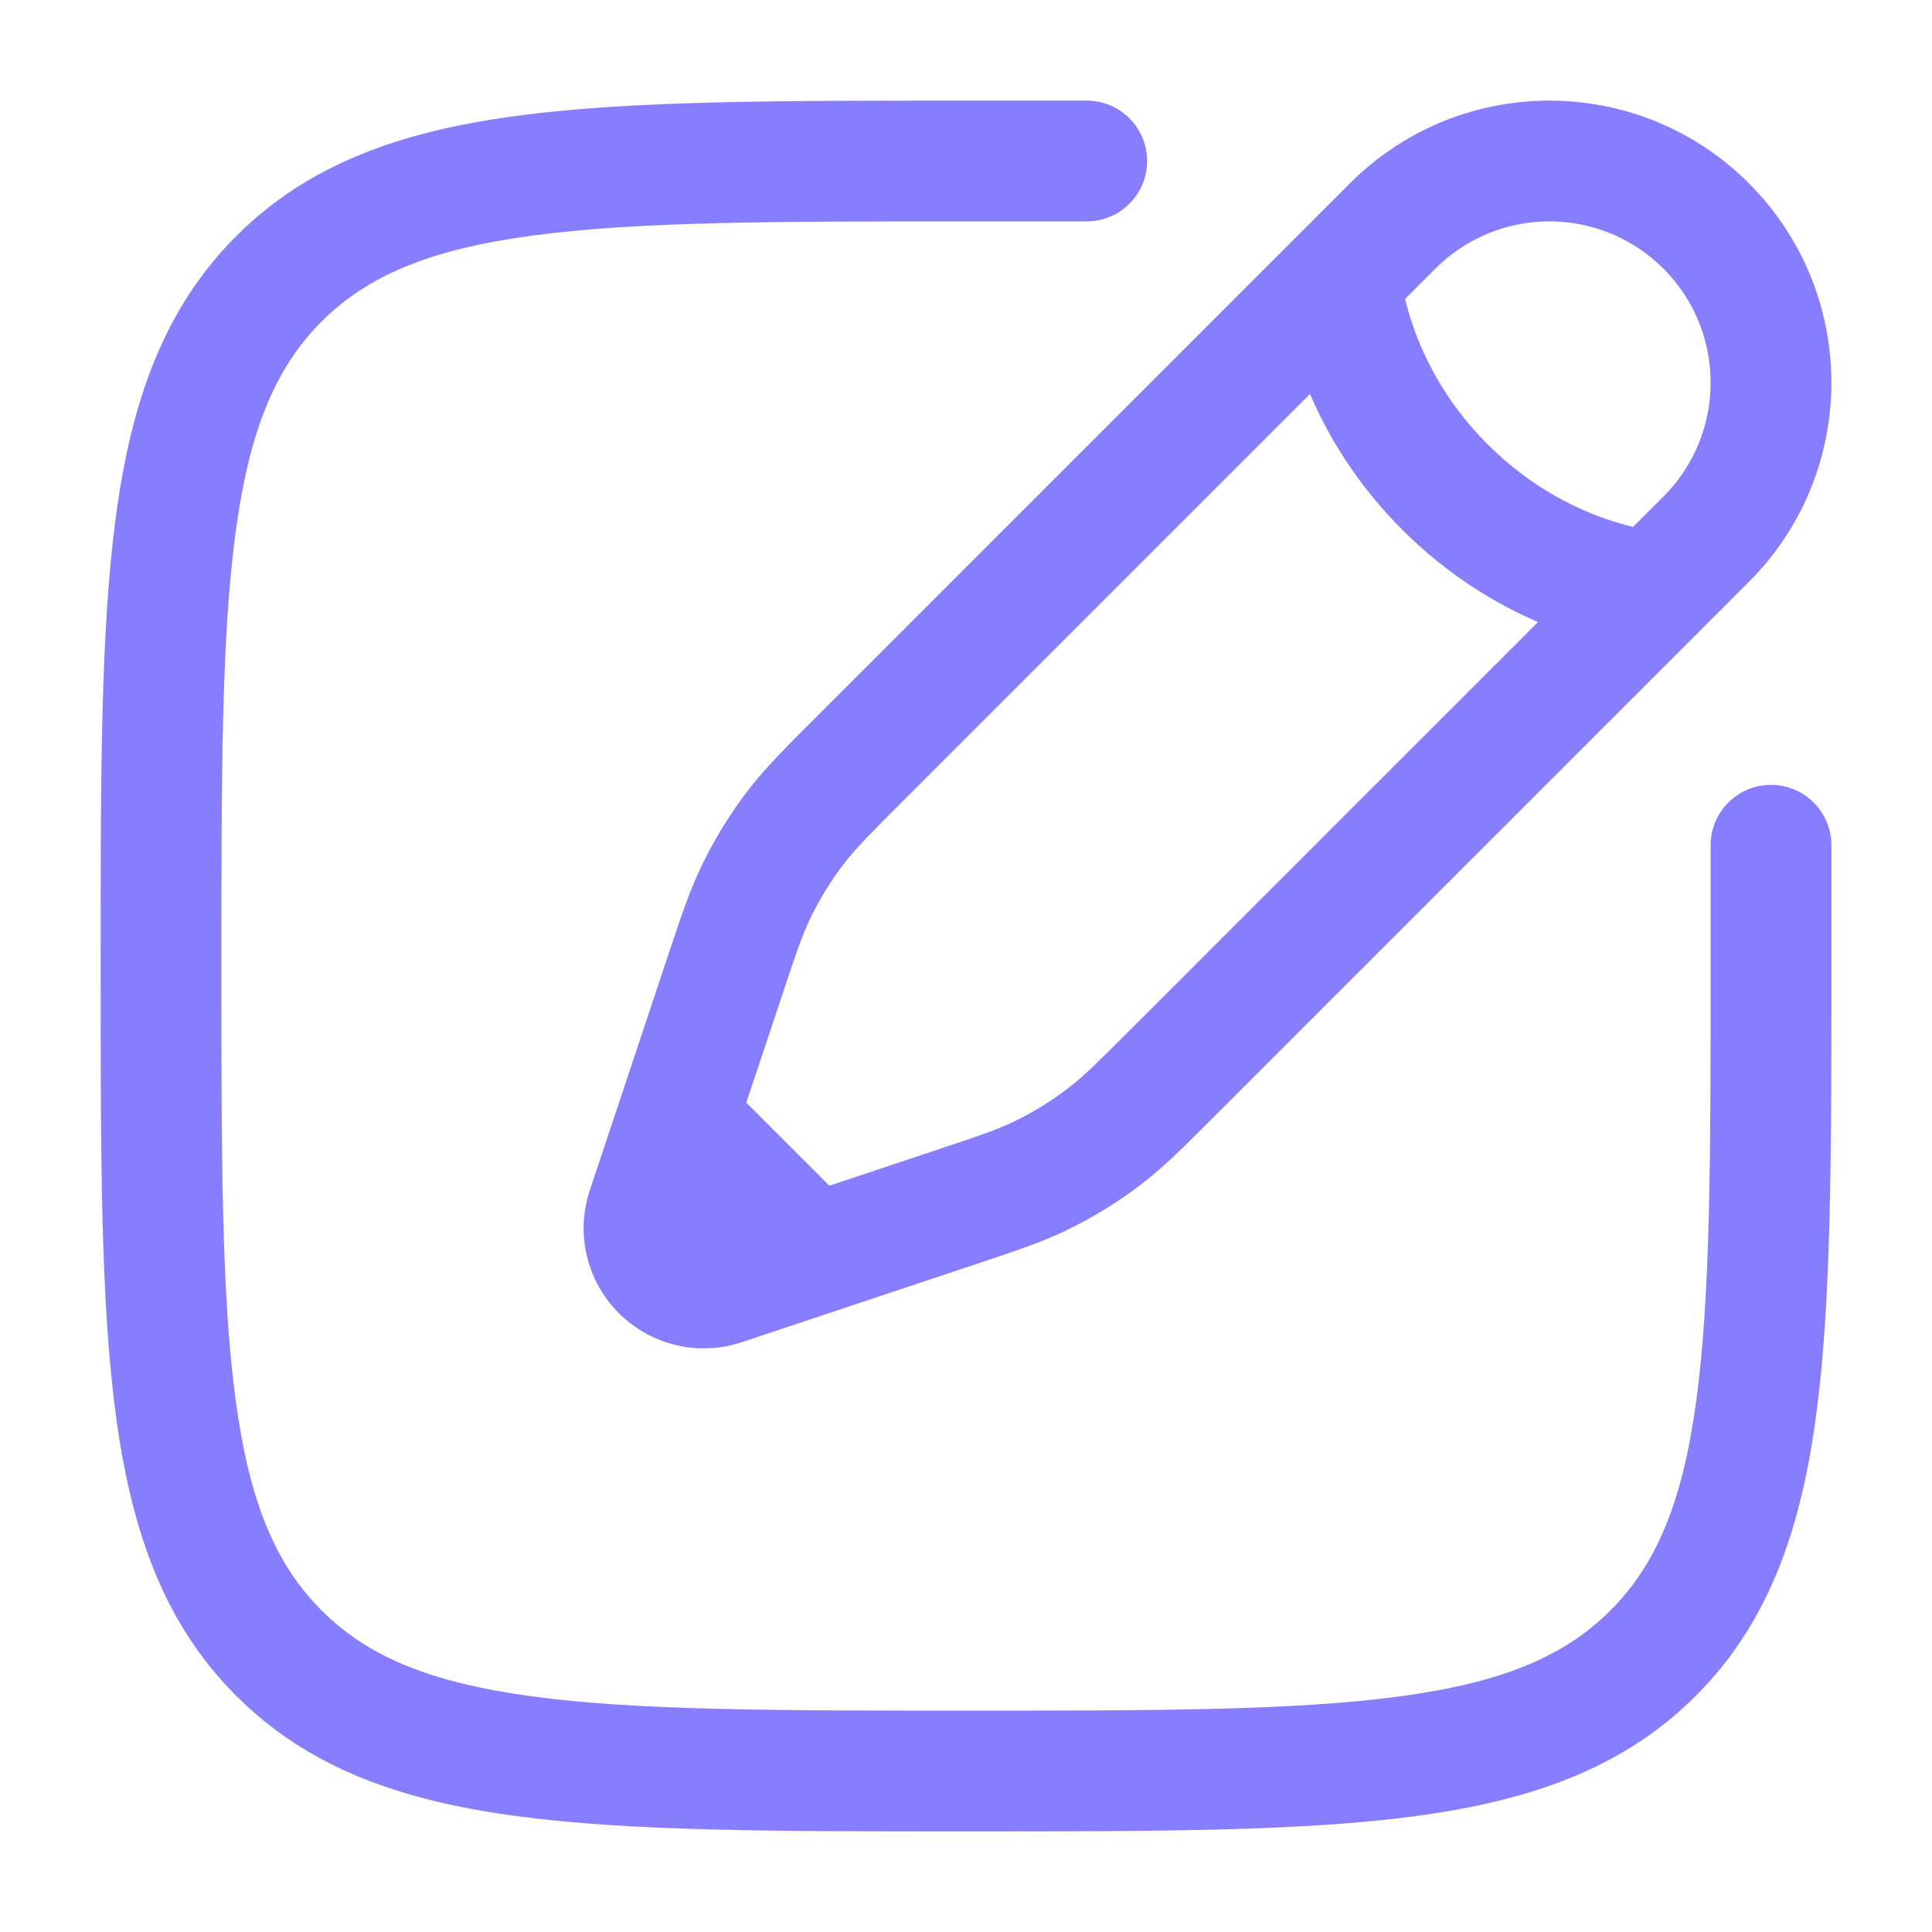
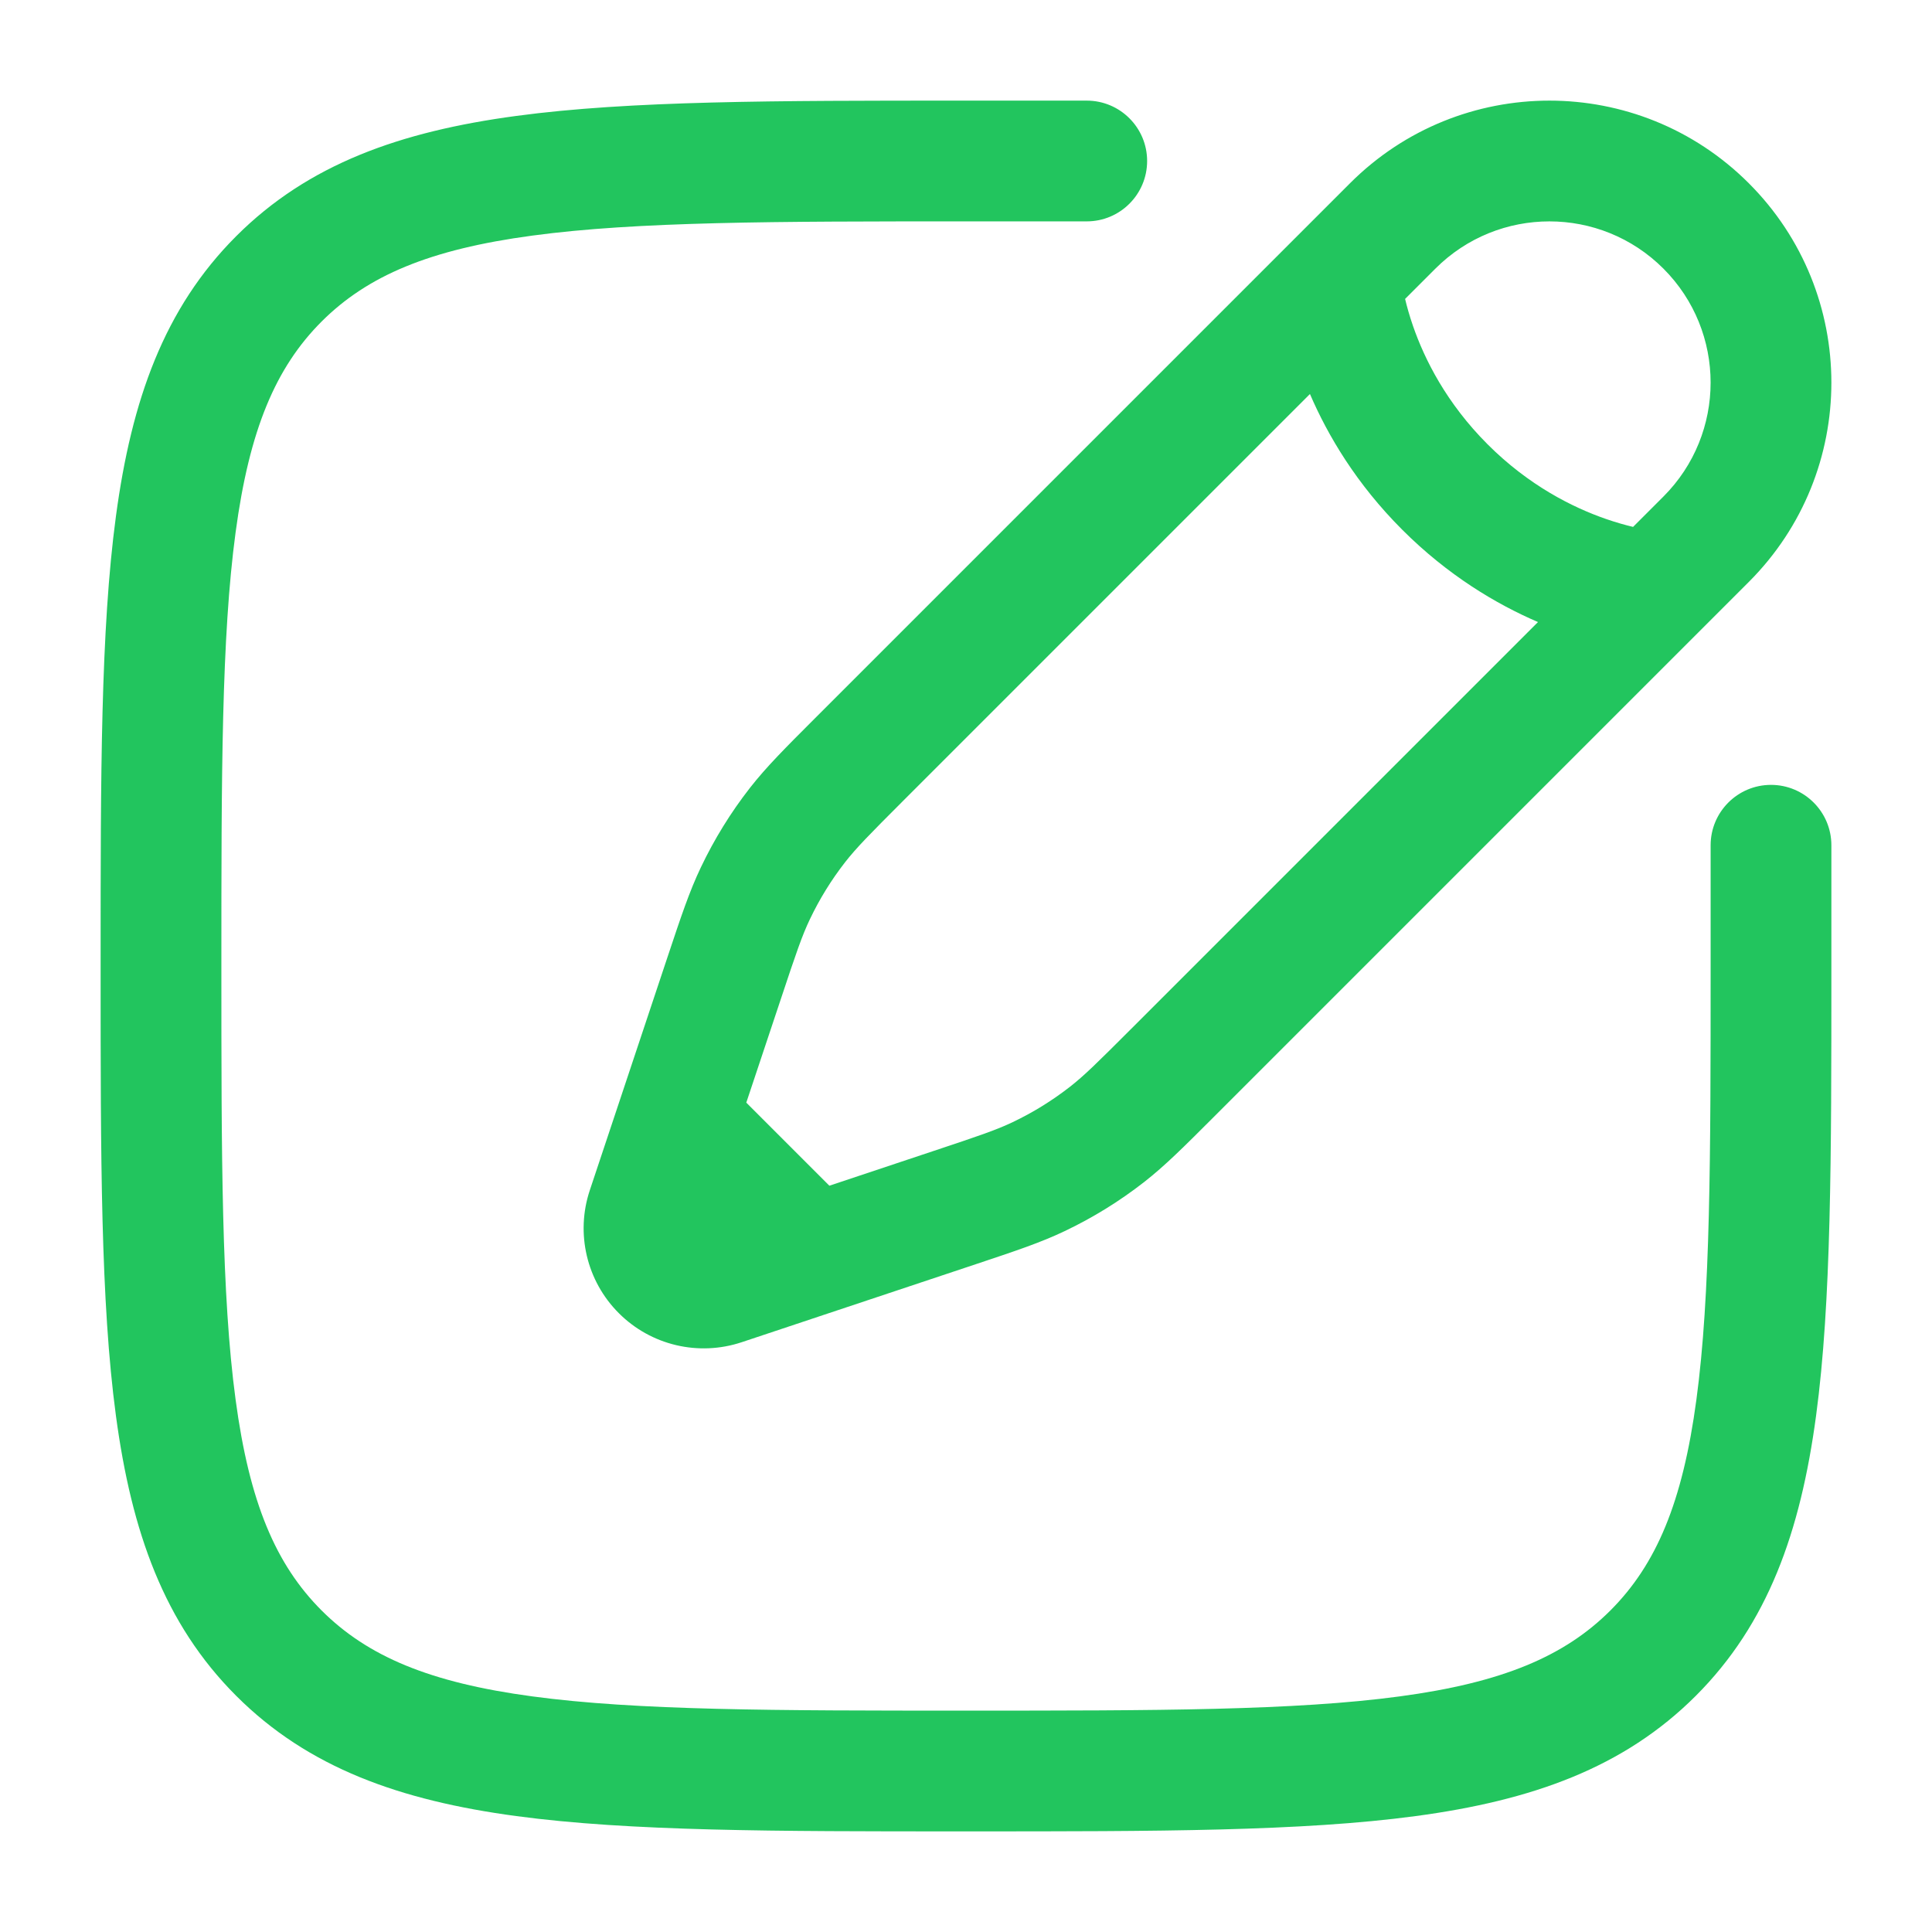
<svg xmlns="http://www.w3.org/2000/svg" width="36" height="36" viewBox="0 0 36 36" fill="none">
-   <path fill-rule="evenodd" clip-rule="evenodd" d="M17.914 1.875H20.25C20.871 1.875 21.375 2.379 21.375 3C21.375 3.621 20.871 4.125 20.25 4.125H18C14.433 4.125 11.87 4.127 9.92 4.39C8.003 4.647 6.847 5.138 5.992 5.992C5.138 6.847 4.647 8.003 4.39 9.92C4.127 11.87 4.125 14.433 4.125 18C4.125 21.567 4.127 24.13 4.39 26.08C4.647 27.997 5.138 29.153 5.992 30.008C6.847 30.862 8.003 31.353 9.92 31.61C11.87 31.873 14.433 31.875 18 31.875C21.567 31.875 24.13 31.873 26.08 31.61C27.997 31.353 29.153 30.862 30.008 30.008C30.862 29.153 31.353 27.997 31.61 26.08C31.873 24.13 31.875 21.567 31.875 18V15.75C31.875 15.129 32.379 14.625 33 14.625C33.621 14.625 34.125 15.129 34.125 15.75V18.086C34.125 21.549 34.125 24.262 33.84 26.379C33.549 28.547 32.941 30.257 31.599 31.599C30.257 32.941 28.547 33.549 26.379 33.84C24.262 34.125 21.549 34.125 18.086 34.125H17.914C14.451 34.125 11.738 34.125 9.621 33.84C7.453 33.549 5.743 32.941 4.401 31.599C3.059 30.257 2.451 28.547 2.16 26.379C1.875 24.262 1.875 21.549 1.875 18.086V17.914C1.875 14.451 1.875 11.738 2.16 9.621C2.451 7.453 3.059 5.743 4.401 4.401C5.743 3.059 7.453 2.451 9.621 2.16C11.738 1.875 14.451 1.875 17.914 1.875ZM25.156 3.414C27.208 1.362 30.534 1.362 32.586 3.414C34.638 5.466 34.638 8.792 32.586 10.844L22.614 20.816C22.057 21.373 21.708 21.722 21.319 22.026C20.86 22.384 20.364 22.69 19.839 22.94C19.393 23.153 18.925 23.309 18.178 23.558L13.821 25.01C13.017 25.278 12.13 25.069 11.531 24.469C10.931 23.87 10.722 22.983 10.99 22.179L12.442 17.822C12.691 17.075 12.847 16.607 13.06 16.161C13.31 15.636 13.616 15.14 13.974 14.681C14.278 14.292 14.627 13.943 15.184 13.386L25.156 3.414ZM30.995 5.005C29.822 3.832 27.92 3.832 26.747 5.005L26.182 5.57C26.216 5.714 26.264 5.885 26.33 6.076C26.545 6.696 26.952 7.512 27.72 8.28C28.488 9.048 29.304 9.455 29.924 9.67C30.115 9.736 30.286 9.784 30.43 9.818L30.995 9.253C32.168 8.08 32.168 6.178 30.995 5.005ZM28.658 11.591C27.884 11.258 26.982 10.724 26.129 9.871C25.276 9.018 24.742 8.116 24.409 7.342L16.826 14.925C16.201 15.55 15.957 15.798 15.748 16.065C15.491 16.395 15.271 16.751 15.091 17.129C14.945 17.434 14.833 17.764 14.554 18.603L13.906 20.546L15.454 22.094L17.397 21.446C18.236 21.167 18.566 21.055 18.871 20.909C19.249 20.729 19.605 20.509 19.935 20.252C20.202 20.044 20.45 19.799 21.075 19.174L28.658 11.591Z" fill="#877EFF" />
+   <path fill-rule="evenodd" clip-rule="evenodd" d="M17.914 1.875H20.25C20.871 1.875 21.375 2.379 21.375 3C21.375 3.621 20.871 4.125 20.25 4.125H18C14.433 4.125 11.87 4.127 9.92 4.39C8.003 4.647 6.847 5.138 5.992 5.992C5.138 6.847 4.647 8.003 4.39 9.92C4.127 11.87 4.125 14.433 4.125 18C4.125 21.567 4.127 24.13 4.39 26.08C4.647 27.997 5.138 29.153 5.992 30.008C6.847 30.862 8.003 31.353 9.92 31.61C11.87 31.873 14.433 31.875 18 31.875C21.567 31.875 24.13 31.873 26.08 31.61C27.997 31.353 29.153 30.862 30.008 30.008C30.862 29.153 31.353 27.997 31.61 26.08C31.873 24.13 31.875 21.567 31.875 18V15.75C31.875 15.129 32.379 14.625 33 14.625C33.621 14.625 34.125 15.129 34.125 15.75V18.086C34.125 21.549 34.125 24.262 33.84 26.379C33.549 28.547 32.941 30.257 31.599 31.599C30.257 32.941 28.547 33.549 26.379 33.84C24.262 34.125 21.549 34.125 18.086 34.125H17.914C14.451 34.125 11.738 34.125 9.621 33.84C7.453 33.549 5.743 32.941 4.401 31.599C3.059 30.257 2.451 28.547 2.16 26.379C1.875 24.262 1.875 21.549 1.875 18.086V17.914C1.875 14.451 1.875 11.738 2.16 9.621C2.451 7.453 3.059 5.743 4.401 4.401C5.743 3.059 7.453 2.451 9.621 2.16C11.738 1.875 14.451 1.875 17.914 1.875ZM25.156 3.414C27.208 1.362 30.534 1.362 32.586 3.414C34.638 5.466 34.638 8.792 32.586 10.844L22.614 20.816C22.057 21.373 21.708 21.722 21.319 22.026C20.86 22.384 20.364 22.69 19.839 22.94C19.393 23.153 18.925 23.309 18.178 23.558L13.821 25.01C13.017 25.278 12.13 25.069 11.531 24.469C10.931 23.87 10.722 22.983 10.99 22.179L12.442 17.822C12.691 17.075 12.847 16.607 13.06 16.161C13.31 15.636 13.616 15.14 13.974 14.681C14.278 14.292 14.627 13.943 15.184 13.386L25.156 3.414ZM30.995 5.005C29.822 3.832 27.92 3.832 26.747 5.005L26.182 5.57C26.216 5.714 26.264 5.885 26.33 6.076C26.545 6.696 26.952 7.512 27.72 8.28C28.488 9.048 29.304 9.455 29.924 9.67C30.115 9.736 30.286 9.784 30.43 9.818L30.995 9.253C32.168 8.08 32.168 6.178 30.995 5.005ZM28.658 11.591C27.884 11.258 26.982 10.724 26.129 9.871C25.276 9.018 24.742 8.116 24.409 7.342L16.826 14.925C16.201 15.55 15.957 15.798 15.748 16.065C15.491 16.395 15.271 16.751 15.091 17.129C14.945 17.434 14.833 17.764 14.554 18.603L13.906 20.546L15.454 22.094L17.397 21.446C18.236 21.167 18.566 21.055 18.871 20.909C19.249 20.729 19.605 20.509 19.935 20.252C20.202 20.044 20.45 19.799 21.075 19.174L28.658 11.591Z" fill="#22C55E" />
</svg>
